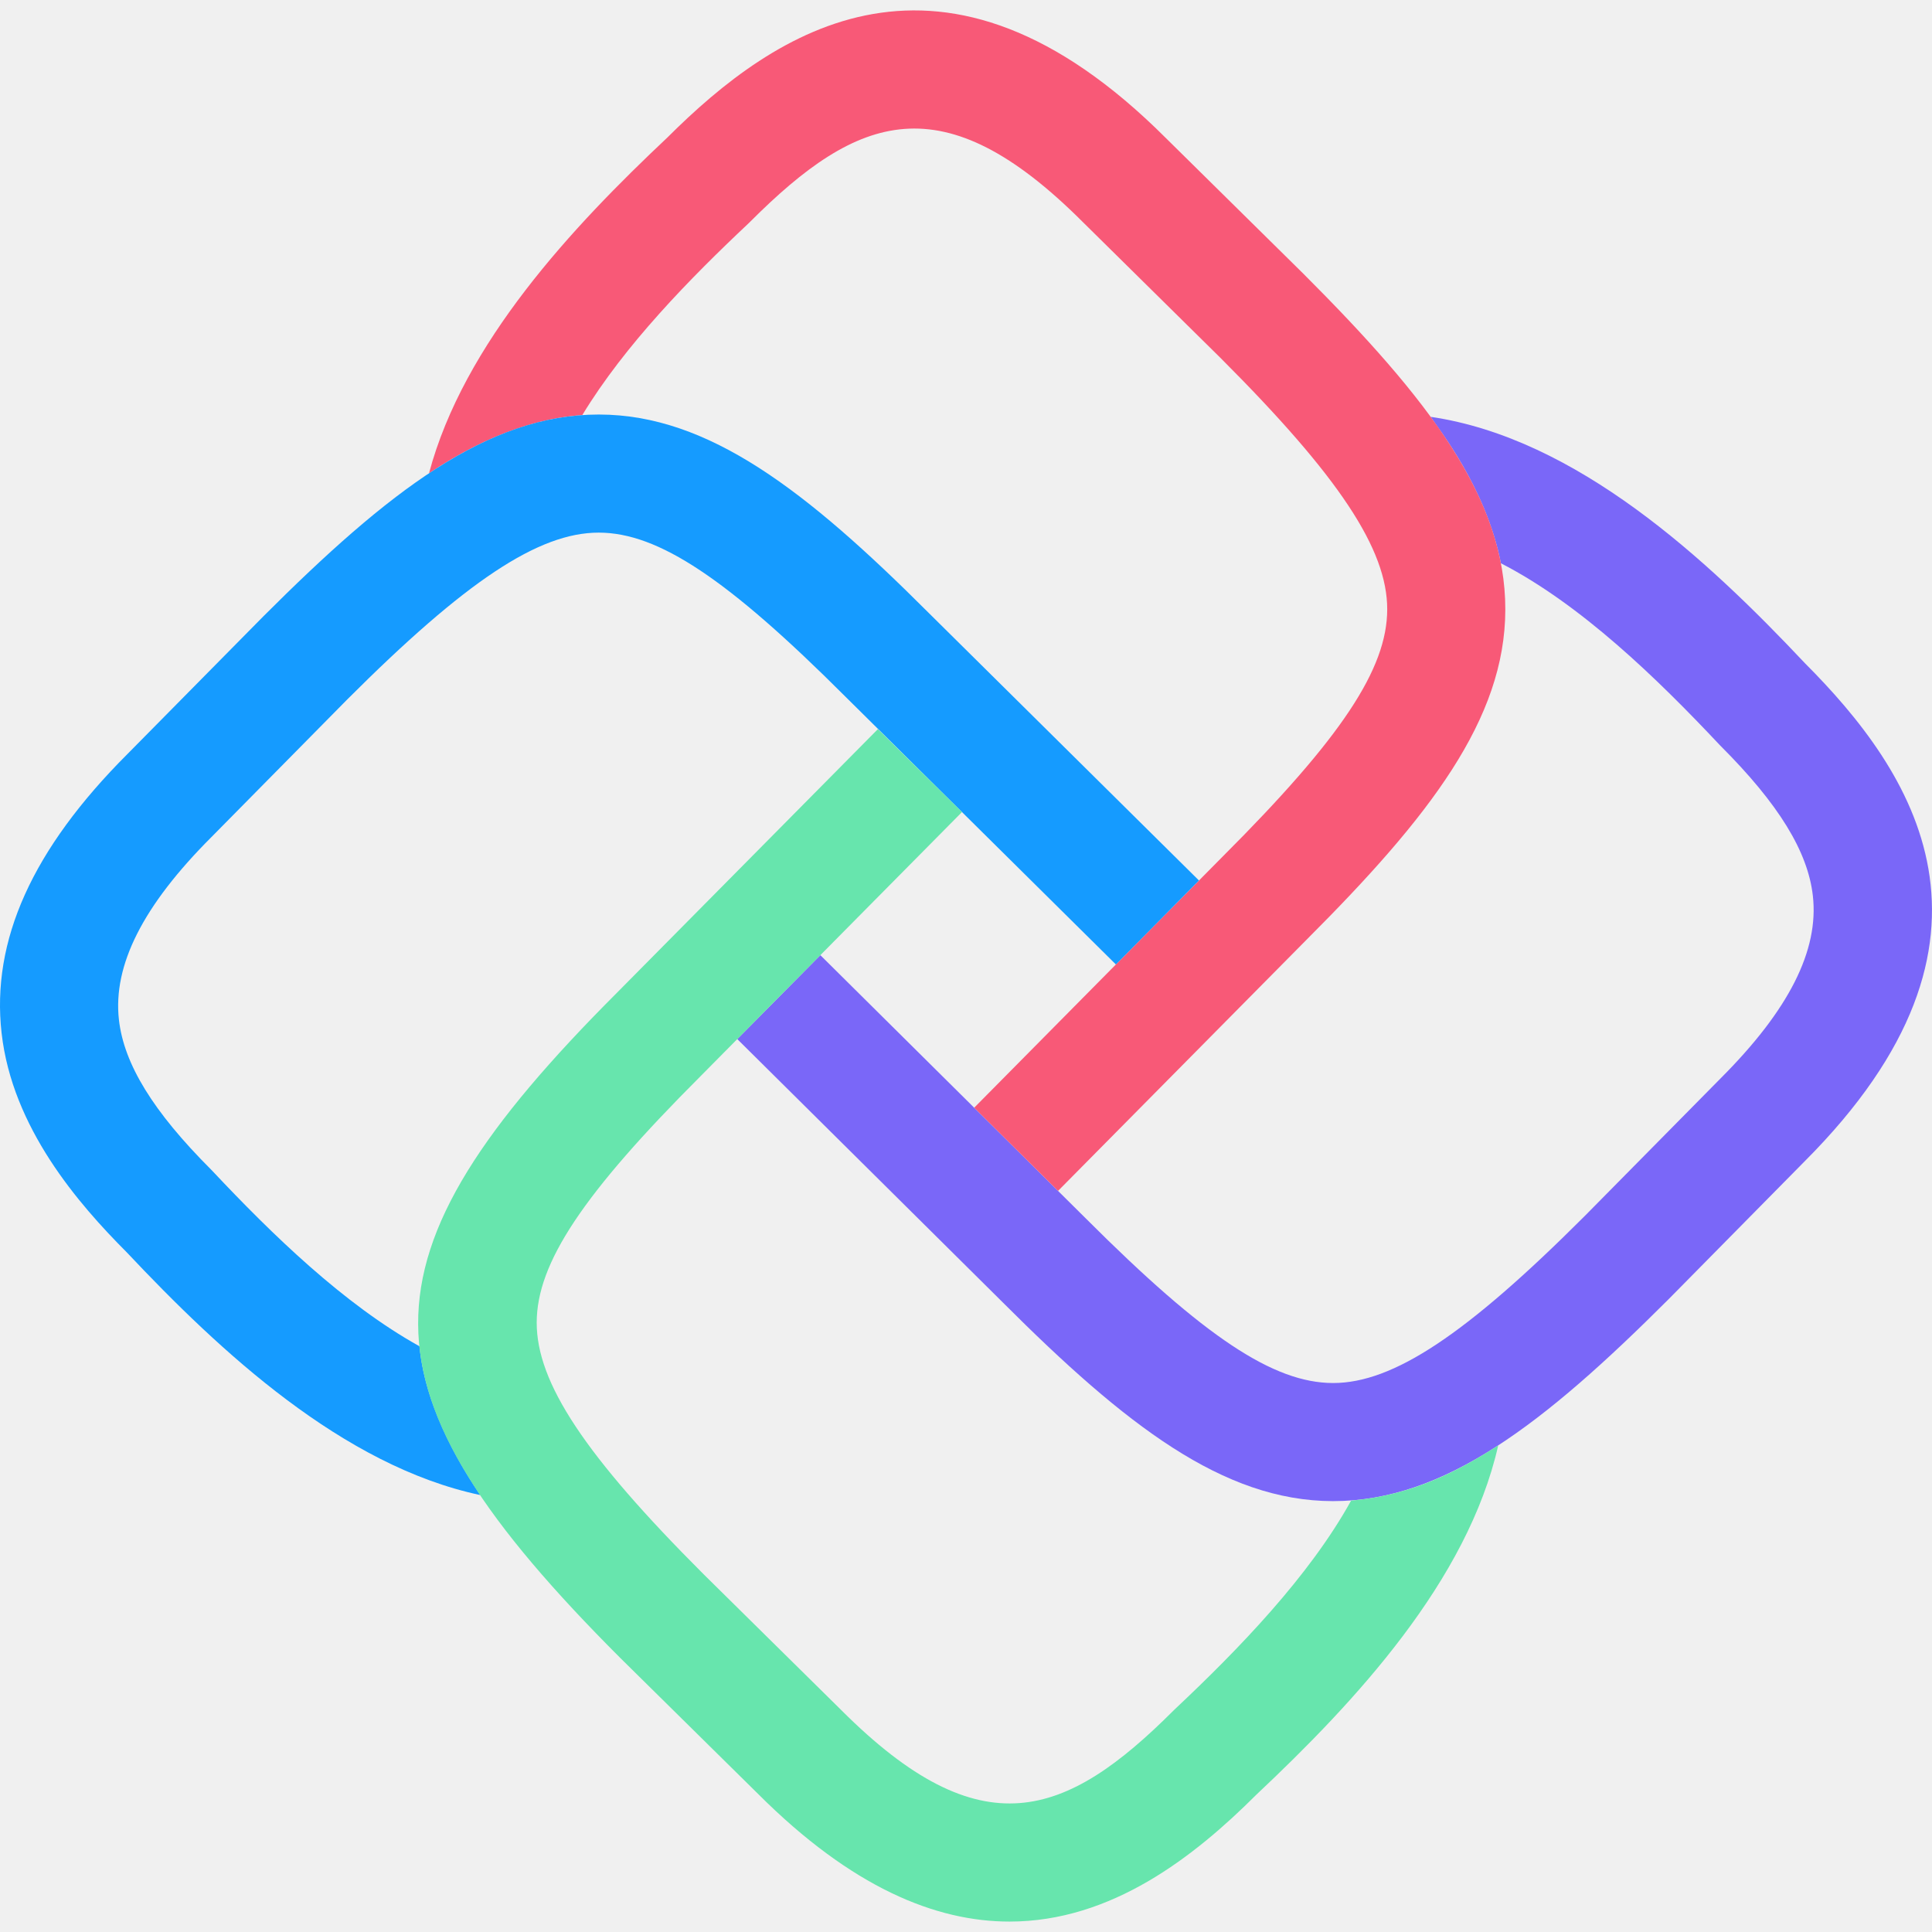
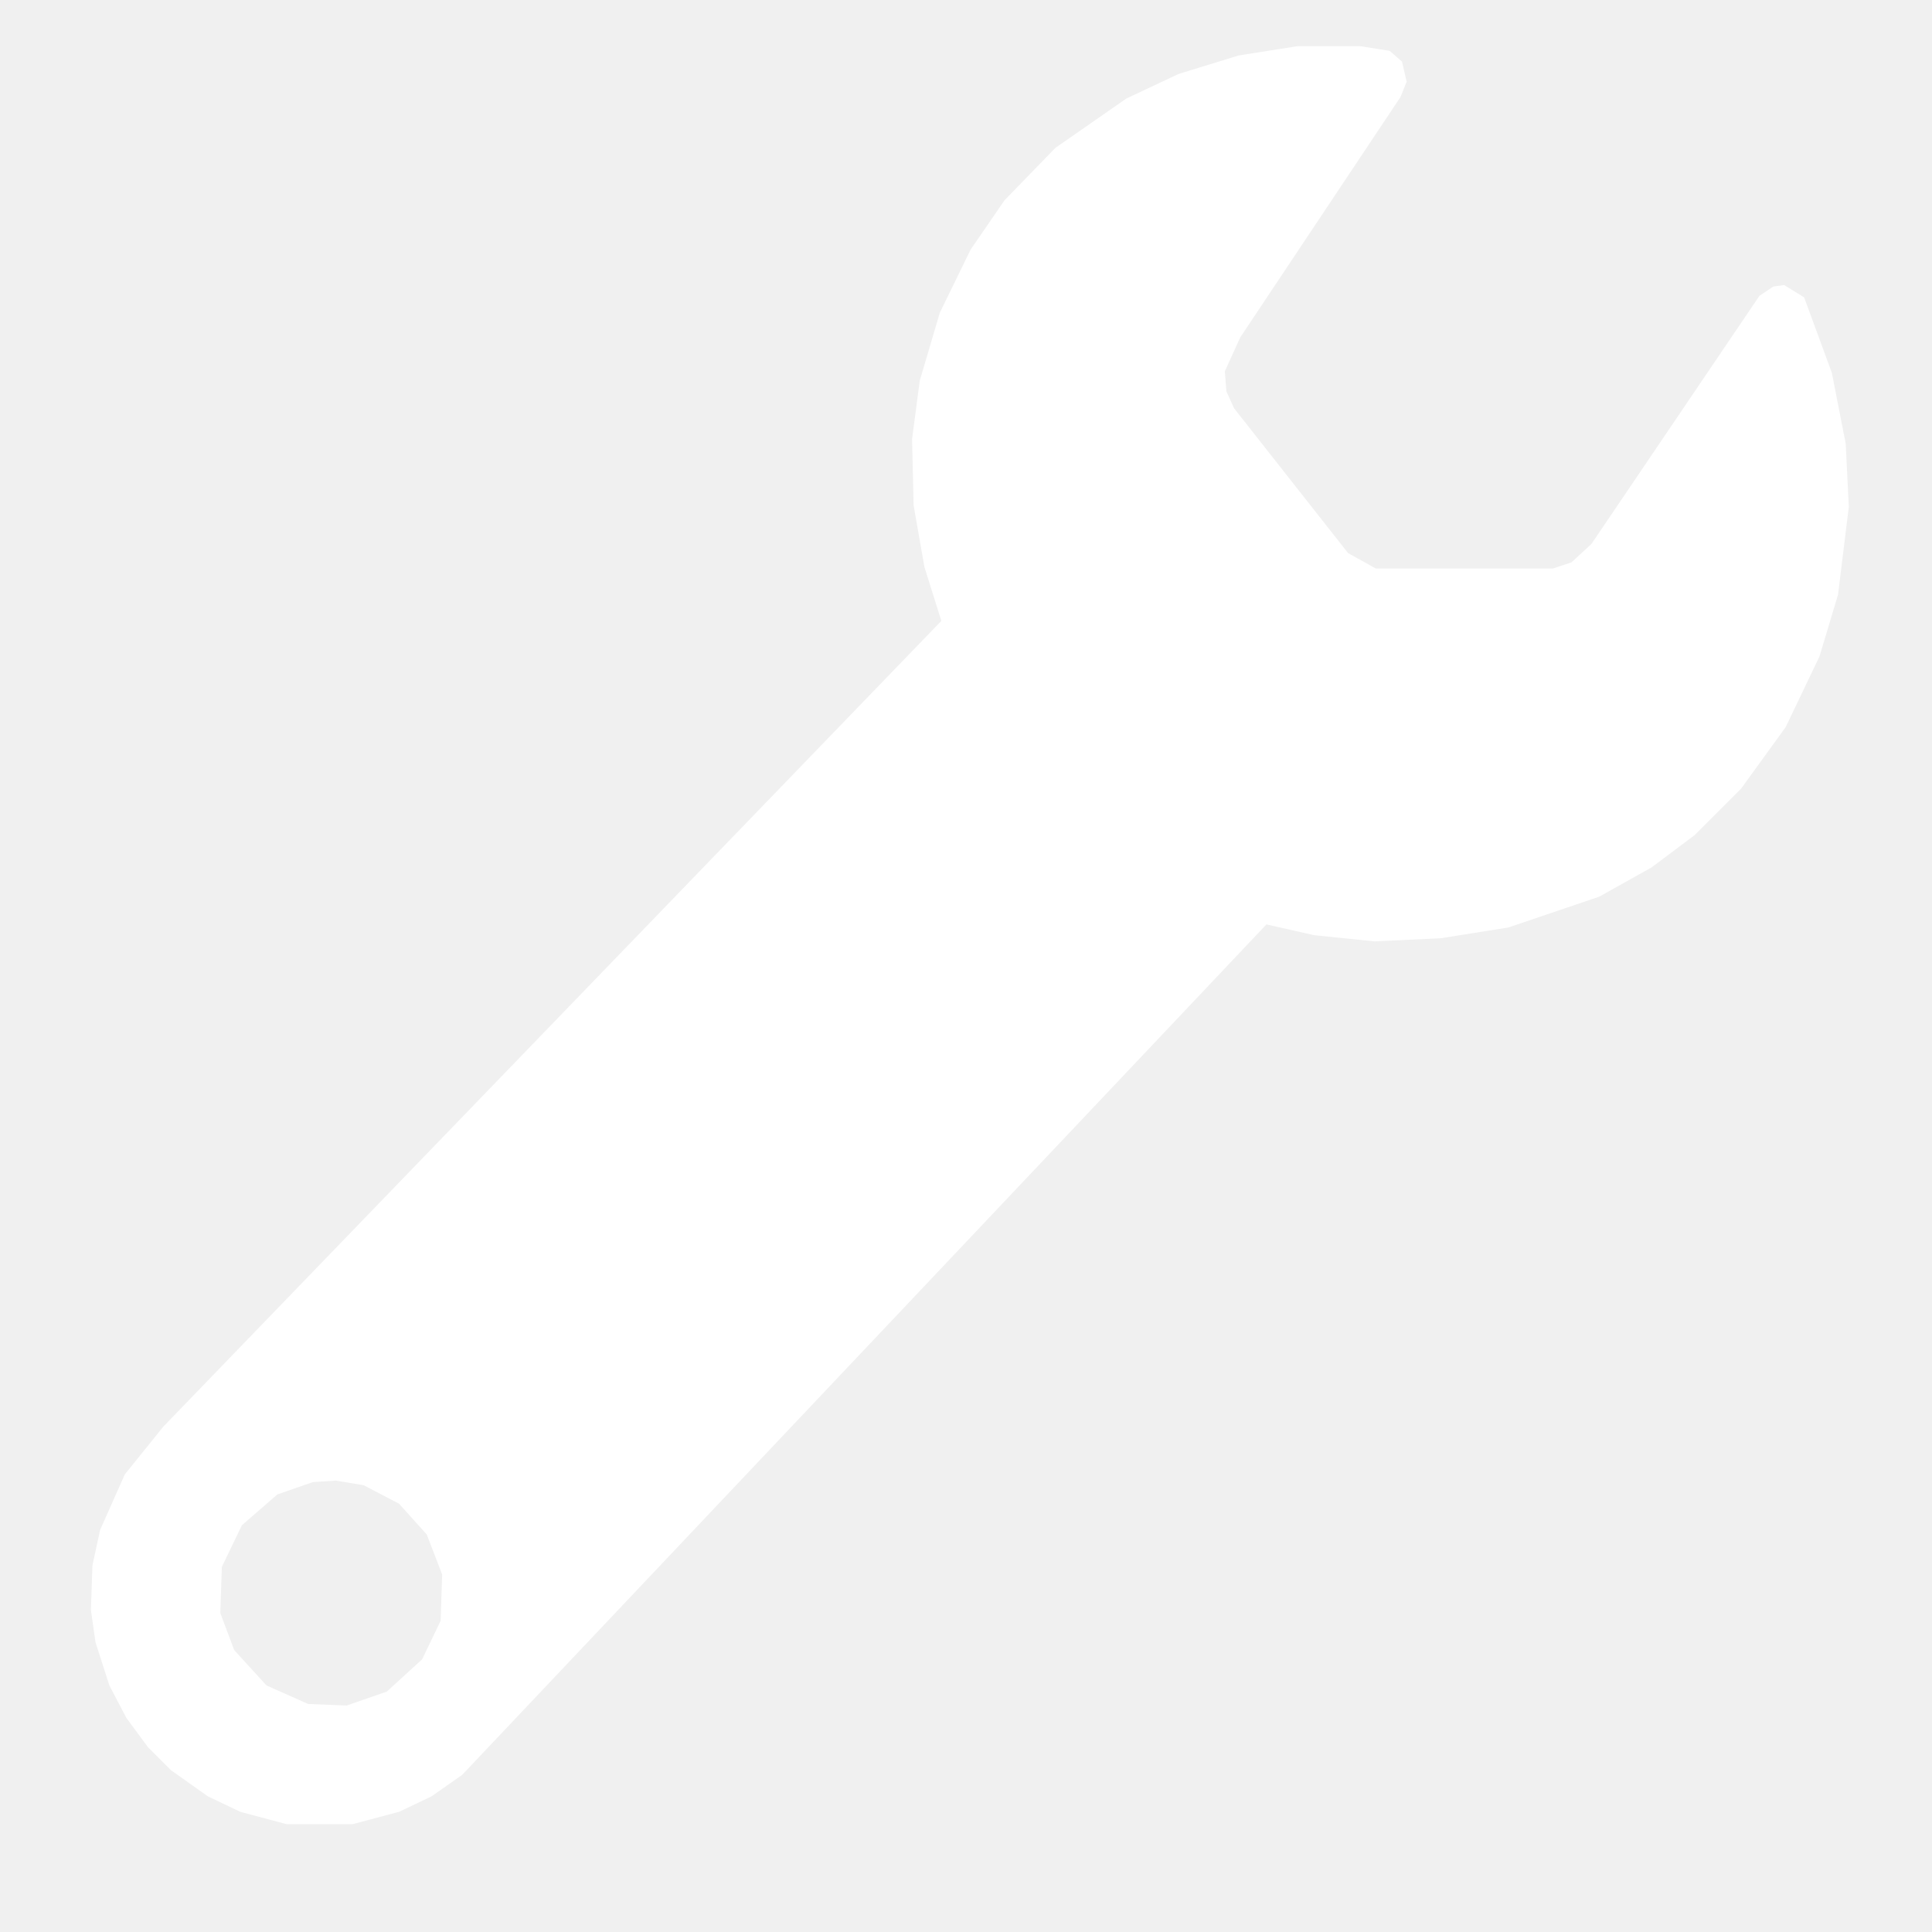
- <svg xmlns="http://www.w3.org/2000/svg" xmlns:xlink="http://www.w3.org/1999/xlink" width="450" height="450" viewBox="0 0 50.37 49.827" version="1.1" id="svg151">
-   <defs id="defs105">
-     <path id="aj28a0fd1a" d="M 1.738,0.156 3.927,2.323 2.347,3.919 0.101,1.81 Z" />
-     <path id="fdje57jgic" d="M 2.201,0.066 3.855,1.703 1.69,3.894 0.093,2.311 Z" />
-     <path id="6bg72xwlze" d="M 2.398,0.044 3.994,1.624 1.886,3.869 0.232,2.232 Z" />
-     <path id="eaqjnja8wg" d="M 1.736,0.023 3.981,2.132 2.344,3.786 0.156,1.619 Z" />
-   </defs>
-   <g fill="none" fill-rule="evenodd" id="g149" transform="translate(-2.9304427e-4,-1.6465461e-4)">
-     <g id="g147">
-       <g id="g145">
-         <path fill="#7a67f8" d="M 34.758,38.865 H 34.746 C 31.892,38.86 29.342,36.882 26.152,33.692 l -6.93,-6.873 2.166,-2.188 6.937,6.88 c 3.075,3.074 4.876,4.272 6.427,4.275 h 0.005 c 1.567,0 3.467,-1.262 6.558,-4.353 l 3.541,-3.587 c 1.784,-1.784 2.57,-3.34 2.408,-4.762 -0.13,-1.156 -0.894,-2.397 -2.401,-3.904 L 44.83,19.146 C 43.202,17.414 41.211,15.483 39.131,14.414 38.745,12.437 37.48,10.881 37.3,10.596 c 3.803,0.559 7.197,3.703 9.758,6.424 2.788,2.794 5.803,7.176 -0.018,12.996 l -3.54,3.588 c -3.251,3.25 -5.844,5.261 -8.742,5.261" id="path107" />
-         <path fill="#f85977" d="m 25.399,28.608 6.492,-6.562 c 3.076,-3.076 4.274,-4.877 4.276,-6.428 0.004,-1.567 -1.257,-3.469 -4.352,-6.563 L 28.228,5.515 C 24.58,1.867 22.369,2.699 19.561,5.507 L 19.528,5.54 c -1.54,1.448 -3.237,3.182 -4.346,5.01 -1.031,0.073 -2.361,0.424 -3.997,1.518 0.906,-3.397 3.737,-6.422 6.216,-8.755 2.794,-2.789 7.177,-5.804 12.997,0.017 l 3.588,3.54 c 3.255,3.256 5.266,5.851 5.26,8.754 -0.005,2.854 -1.982,5.404 -5.172,8.594 l -6.489,6.559 z" id="path109" />
-         <path fill="#159bff" d="M 12.522,38.707 C 8.939,37.946 5.746,34.972 3.308,32.382 2.035,31.106 0.321,29.13 0.042,26.663 c -0.274,-2.414 0.8,-4.795 3.283,-7.278 l 3.542,-3.588 c 3.25,-3.25 5.843,-5.261 8.74,-5.261 h 0.013 c 2.854,0.005 5.404,1.983 8.593,5.172 l 7.046,6.976 -2.165,2.19 -7.053,-6.983 c -3.076,-3.076 -4.876,-4.273 -6.427,-4.276 h -0.006 c -1.566,0 -3.466,1.261 -6.557,4.352 L 5.51,21.555 c -1.784,1.784 -2.57,3.34 -2.409,4.762 0.131,1.156 0.894,2.396 2.402,3.904 l 0.033,0.034 c 1.55,1.649 3.43,3.479 5.401,4.573 0.168,1.739 1.2,3.297 1.585,3.88" id="path111" />
-         <path fill="#67e5ad" d="m 26.32,49.827 c -1.925,0 -4.114,-0.886 -6.557,-3.33 l -3.588,-3.54 C 9.167,35.949 9.151,32.546 16.086,25.61 l 6.802,-6.872 2.193,2.162 -6.812,6.882 c -3.076,3.076 -4.273,4.877 -4.276,6.427 -0.003,1.568 1.258,3.47 4.352,6.563 l 3.588,3.541 c 3.646,3.647 5.858,2.816 8.666,0.008 l 0.034,-0.033 c 1.654,-1.555 3.5,-3.46 4.593,-5.437 1.661,-0.14 2.9,-0.841 3.835,-1.438 -0.8,3.537 -3.738,6.69 -6.302,9.102 -1.62,1.618 -3.777,3.312 -6.439,3.312" id="path113" />
-         <g transform="translate(21.154,18.577)" id="g120">
-           <mask id="8jptpqrneb" fill="#ffffff">
-             <use xlink:href="#aj28a0fd1a" id="use115" />
-           </mask>
-           <path d="M 0.101,1.81 1.738,0.156 3.927,2.323 2.347,3.919 Z" mask="url(#8jptpqrneb)" id="path118" />
-         </g>
-         <g transform="translate(27.404,20.981)" id="g127">
-           <mask id="b2iljpfwbd" fill="#ffffff">
-             <use xlink:href="#fdje57jgic" id="use122" />
-           </mask>
-           <path d="M 2.201,0.066 3.855,1.703 1.69,3.894 0.093,2.311 Z" mask="url(#b2iljpfwbd)" id="path125" />
-         </g>
-         <g transform="translate(18.99,24.587)" id="g134">
-           <mask id="gj70tyfpnf" fill="#ffffff">
-             <use xlink:href="#6bg72xwlze" id="use129" />
-           </mask>
-           <path d="M 1.886,3.869 0.232,2.232 2.398,0.044 3.994,1.624 Z" mask="url(#gj70tyfpnf)" id="path132" />
-         </g>
-         <g transform="translate(25.24,26.99)" id="g141">
-           <mask id="z7vhvduckh" fill="#ffffff">
-             <use xlink:href="#eaqjnja8wg" id="use136" />
-           </mask>
-           <path d="M 3.981,2.132 2.344,3.786 0.156,1.619 1.736,0.023 Z" mask="url(#z7vhvduckh)" id="path139" />
-         </g>
-       </g>
-     </g>
-   </g>
+ <svg xmlns="http://www.w3.org/2000/svg" viewBox="0 0 1254 1254" width="1254" height="1254">
+   <path fill="#FFFFFF" fill-rule="evenodd" d="M 1171 193 L 1158 185 L 1151 186 L 1142 192 L 1033 353 L 1020 365 L 1008 369 L 893 369 L 875 359 L 801 265 L 796 254 L 795 241 L 805 219 L 909 63 L 913 53 L 910 40 L 902 33 L 883 30 L 842 30 L 804 36 L 765 48 L 731 64 L 685 96 L 652 130 L 630 162 L 610 203 L 597 247 L 592 285 L 593 328 L 600 368 L 611 403 L 106 926 L 81 957 L 65 993 L 60 1016 L 59 1045 L 62 1066 L 71 1094 L 82 1115 L 96 1134 L 111 1149 L 135 1166 L 156 1176 L 186 1184 L 229 1184 L 259 1176 L 280 1166 L 300 1152 L 822 600 L 853 607 L 892 611 L 935 609 L 979 602 L 1038 582 L 1072 563 L 1100 542 L 1130 512 L 1159 472 L 1181 426 L 1193 386 L 1200 329 L 1198 288 L 1189 242 Z M 203 962 L 218 961 L 236 964 L 259 976 L 277 996 L 287 1022 L 286 1052 L 274 1077 L 251 1098 L 225 1107 L 200 1106 L 173 1094 L 152 1071 L 143 1047 L 144 1017 L 157 990 L 180 970 Z" />
</svg>
